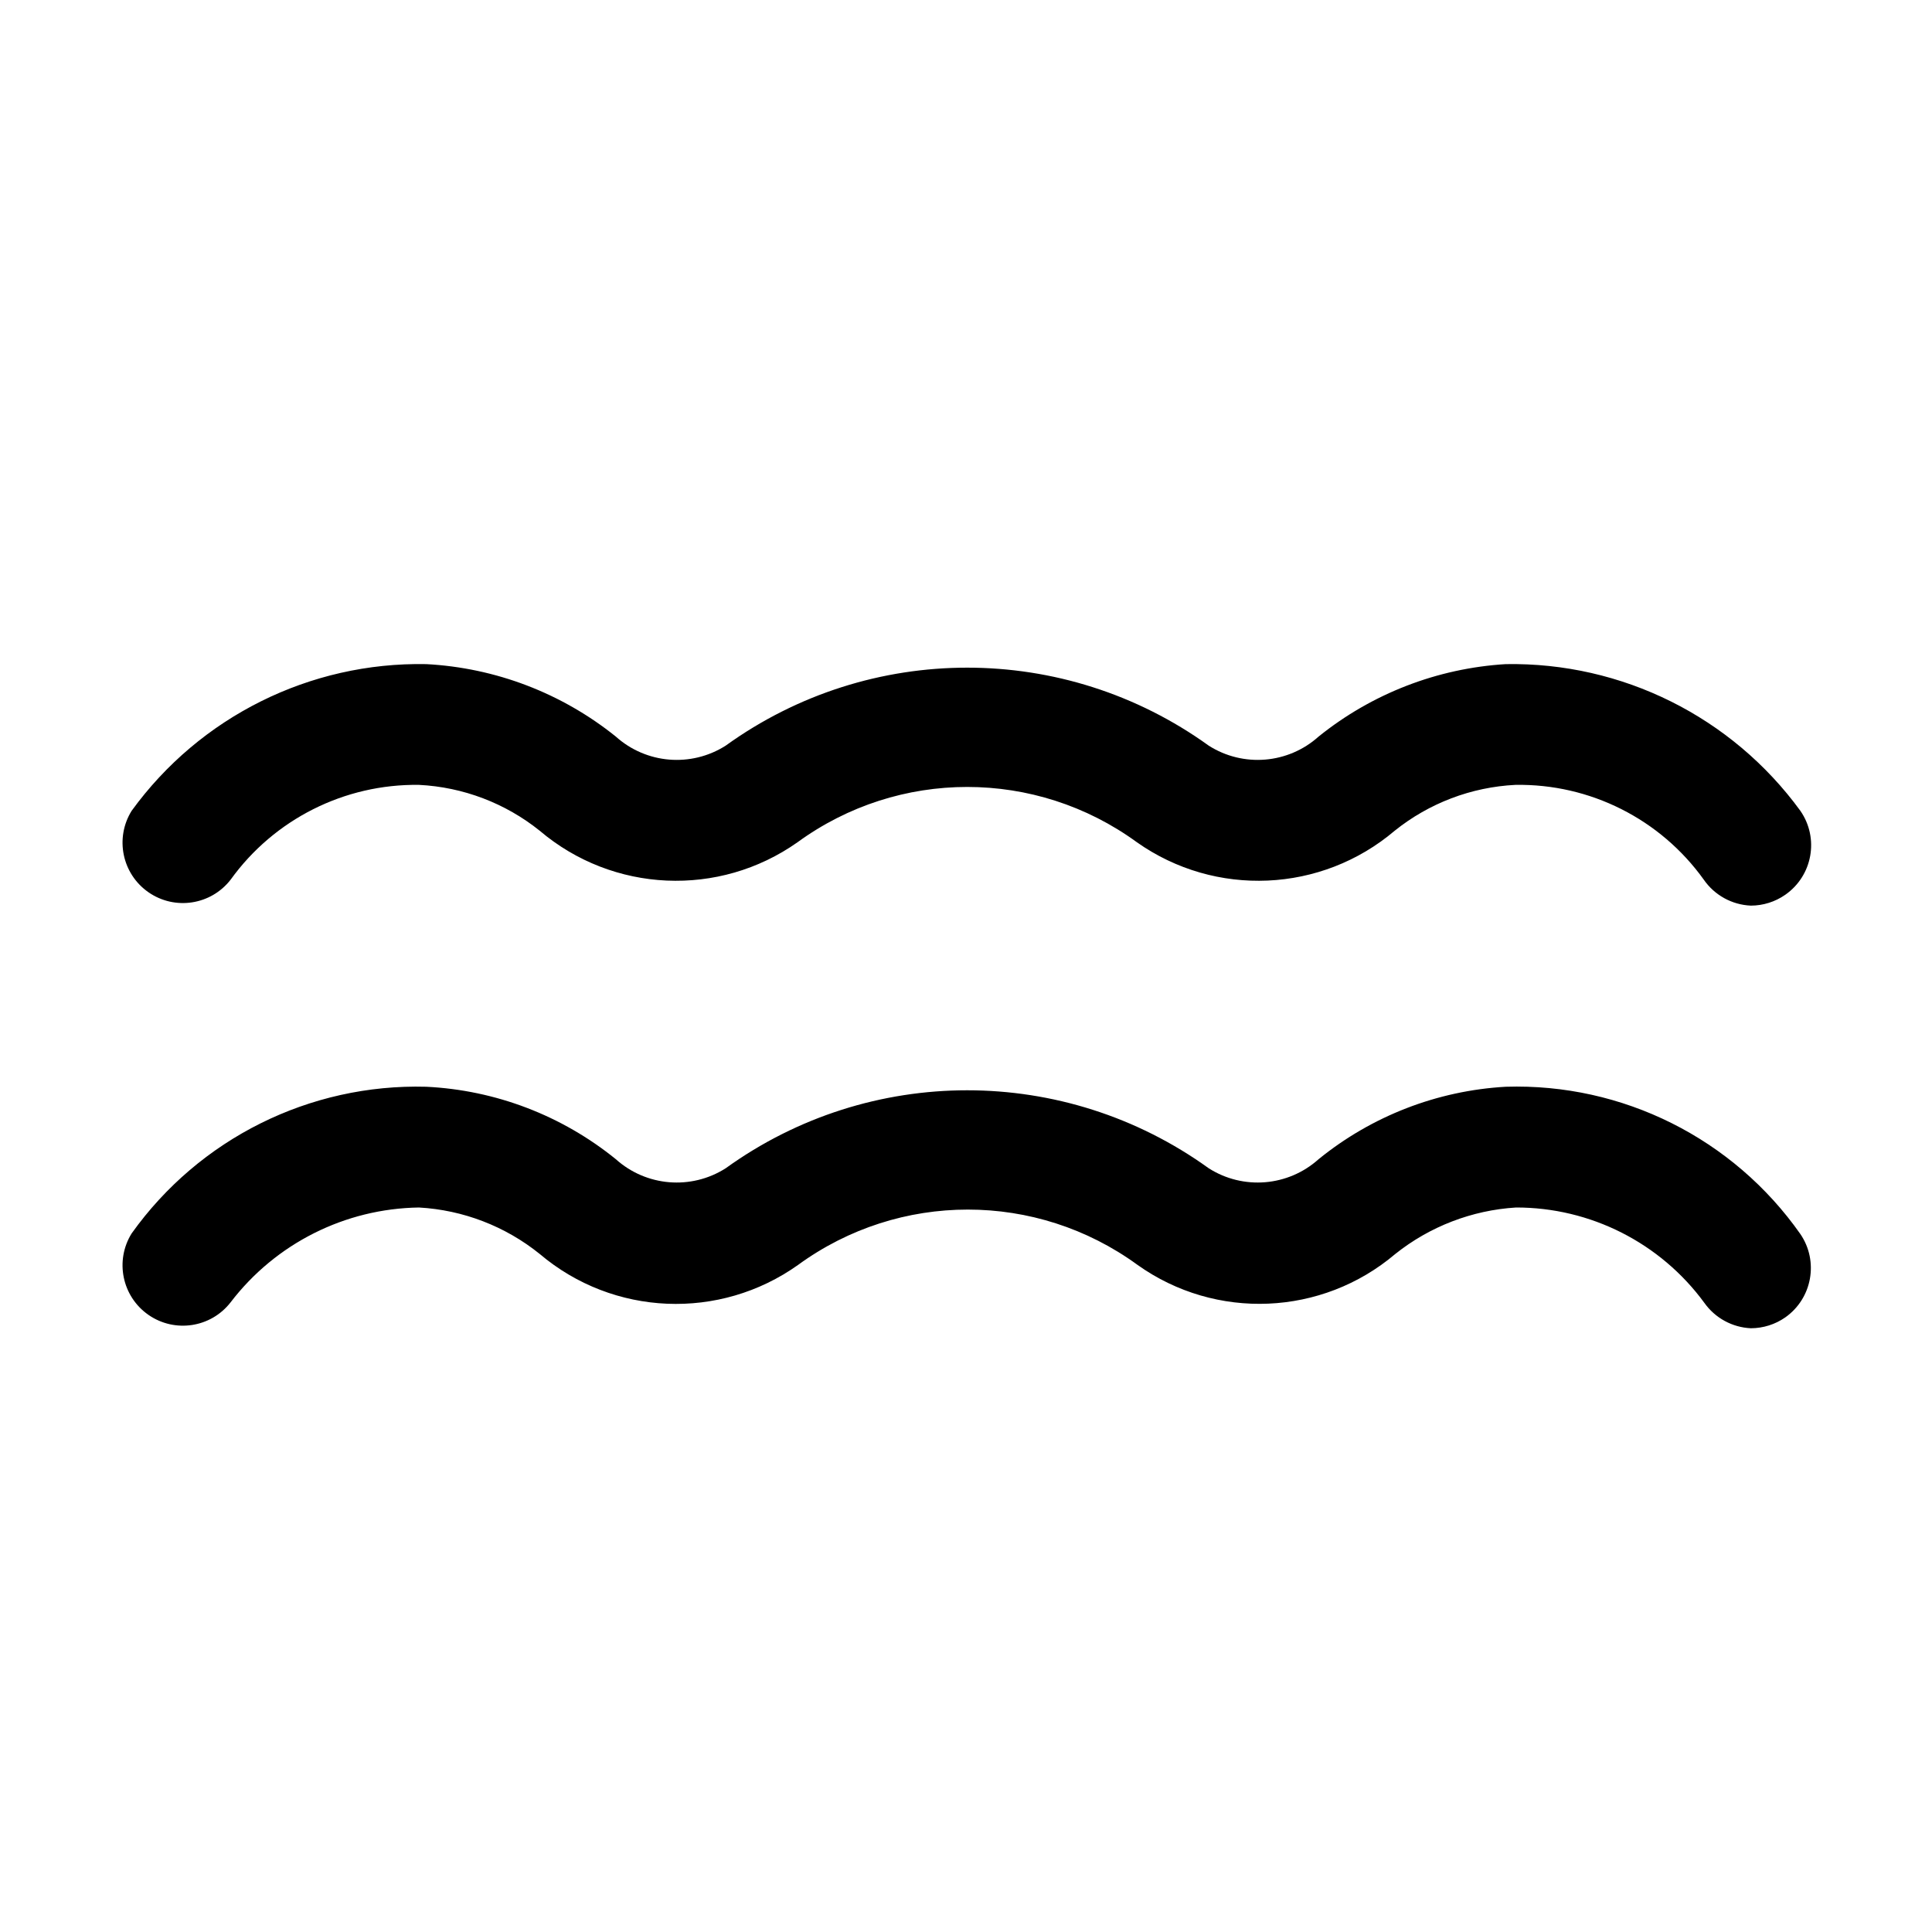
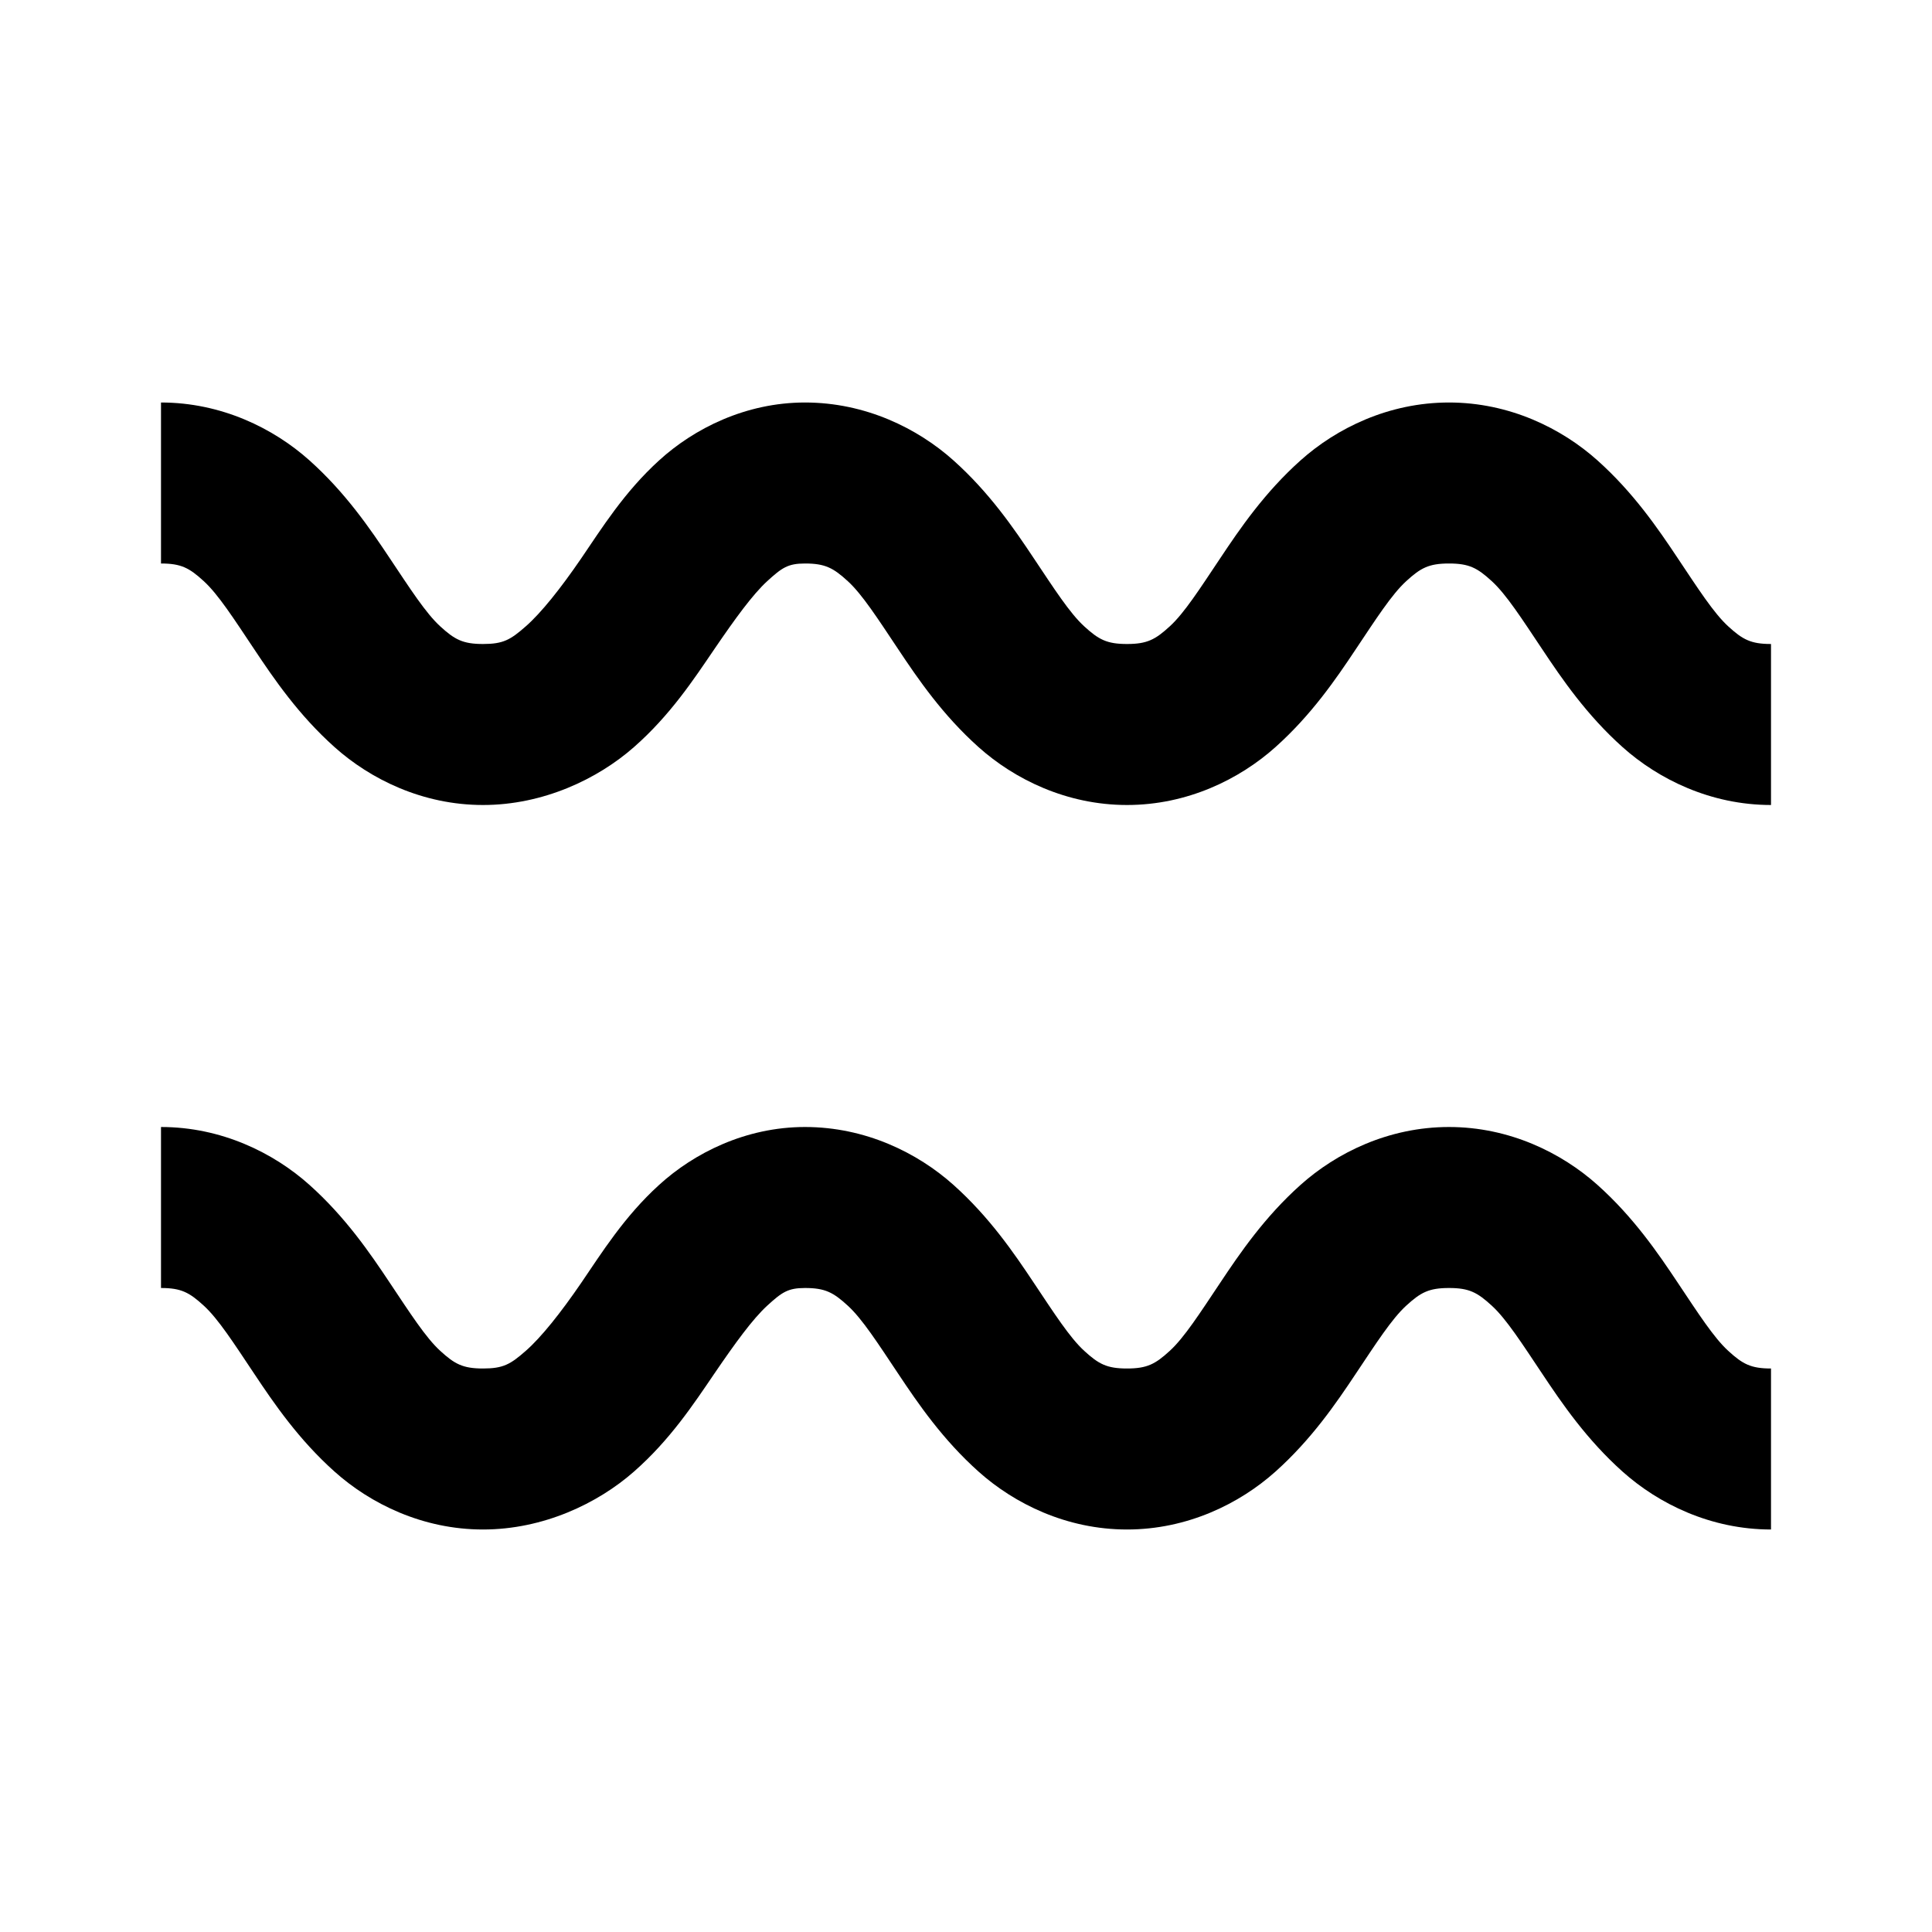
- <svg xmlns="http://www.w3.org/2000/svg" viewBox="0 0 32 32">
-   <g id="aquarius">
-     <path d="M3.82,14.57A3.78,3.78,0,0,1,6.94,13a3.47,3.47,0,0,1,2,.76,3.49,3.49,0,0,0,4.27.19,4.77,4.77,0,0,1,5.62,0,3.49,3.49,0,0,0,4.27-.19,3.47,3.47,0,0,1,2-.76,3.76,3.76,0,0,1,3.12,1.57A1,1,0,0,0,29,15a1,1,0,0,0,.57-.18,1,1,0,0,0,.25-1.39A5.91,5.91,0,0,0,24.94,11a5.47,5.47,0,0,0-3.1,1.2,1.51,1.51,0,0,1-1.82.15,6.84,6.84,0,0,0-8,0,1.51,1.51,0,0,1-1.82-.15A5.47,5.47,0,0,0,7.06,11a5.89,5.89,0,0,0-4.88,2.43,1,1,0,0,0,1.64,1.14Z" />
-     <path d="M29.82,20.44A5.74,5.74,0,0,0,24.94,18a5.4,5.4,0,0,0-3.1,1.2,1.51,1.51,0,0,1-1.82.15,6.84,6.84,0,0,0-8,0,1.51,1.51,0,0,1-1.82-.15A5.4,5.4,0,0,0,7.06,18a5.8,5.8,0,0,0-4.88,2.43,1,1,0,0,0,1.64,1.14A4,4,0,0,1,6.94,20a3.5,3.5,0,0,1,2,.77,3.49,3.49,0,0,0,4.28.18,4.77,4.77,0,0,1,5.62,0,3.48,3.48,0,0,0,4.27-.18,3.56,3.56,0,0,1,2-.77,3.86,3.86,0,0,1,3.12,1.58A1,1,0,0,0,29,22a1,1,0,0,0,.57-.18A1,1,0,0,0,29.82,20.44Z" />
-   </g>
+ <svg xmlns="http://www.w3.org/2000/svg" fill="#000000" viewBox="0 0 24 24" width="24px" height="24px">
+   <path d="M 2 5 L 2 7 C 2.25 7 2.352 7.055 2.531 7.219 C 2.711 7.383 2.906 7.688 3.156 8.062 C 3.406 8.438 3.711 8.883 4.156 9.281 C 4.602 9.68 5.25 10 6 10 C 6.75 10 7.426 9.676 7.875 9.281 C 8.324 8.887 8.617 8.441 8.875 8.062 C 9.133 7.684 9.348 7.387 9.531 7.219 C 9.715 7.051 9.789 7 10 7 C 10.25 7 10.352 7.055 10.531 7.219 C 10.711 7.383 10.906 7.688 11.156 8.062 C 11.406 8.438 11.711 8.883 12.156 9.281 C 12.602 9.68 13.25 10 14 10 C 14.75 10 15.398 9.68 15.844 9.281 C 16.289 8.883 16.594 8.438 16.844 8.062 C 17.094 7.688 17.289 7.383 17.469 7.219 C 17.648 7.055 17.75 7 18 7 C 18.25 7 18.352 7.055 18.531 7.219 C 18.711 7.383 18.906 7.688 19.156 8.062 C 19.406 8.438 19.711 8.883 20.156 9.281 C 20.602 9.68 21.25 10 22 10 L 22 8 C 21.75 8 21.648 7.945 21.469 7.781 C 21.289 7.617 21.094 7.312 20.844 6.938 C 20.594 6.562 20.289 6.117 19.844 5.719 C 19.398 5.32 18.75 5 18 5 C 17.25 5 16.602 5.32 16.156 5.719 C 15.711 6.117 15.406 6.562 15.156 6.938 C 14.906 7.312 14.711 7.617 14.531 7.781 C 14.352 7.945 14.25 8 14 8 C 13.75 8 13.648 7.945 13.469 7.781 C 13.289 7.617 13.094 7.312 12.844 6.938 C 12.594 6.562 12.289 6.117 11.844 5.719 C 11.398 5.32 10.75 5 10 5 C 9.262 5 8.621 5.324 8.188 5.719 C 7.754 6.113 7.473 6.566 7.219 6.938 C 6.965 7.309 6.723 7.613 6.531 7.781 C 6.34 7.949 6.25 8 6 8 C 5.75 8 5.648 7.945 5.469 7.781 C 5.289 7.617 5.094 7.312 4.844 6.938 C 4.594 6.562 4.289 6.117 3.844 5.719 C 3.398 5.32 2.75 5 2 5 Z M 2 14 L 2 16 C 2.25 16 2.352 16.055 2.531 16.219 C 2.711 16.383 2.906 16.688 3.156 17.062 C 3.406 17.438 3.711 17.883 4.156 18.281 C 4.602 18.68 5.25 19 6 19 C 6.75 19 7.426 18.676 7.875 18.281 C 8.324 17.887 8.617 17.441 8.875 17.062 C 9.133 16.684 9.348 16.387 9.531 16.219 C 9.715 16.051 9.789 16 10 16 C 10.25 16 10.352 16.055 10.531 16.219 C 10.711 16.383 10.906 16.688 11.156 17.062 C 11.406 17.438 11.711 17.883 12.156 18.281 C 12.602 18.68 13.25 19 14 19 C 14.75 19 15.398 18.68 15.844 18.281 C 16.289 17.883 16.594 17.438 16.844 17.062 C 17.094 16.688 17.289 16.383 17.469 16.219 C 17.648 16.055 17.75 16 18 16 C 18.25 16 18.352 16.055 18.531 16.219 C 18.711 16.383 18.906 16.688 19.156 17.062 C 19.406 17.438 19.711 17.883 20.156 18.281 C 20.602 18.68 21.25 19 22 19 L 22 17 C 21.75 17 21.648 16.945 21.469 16.781 C 21.289 16.617 21.094 16.312 20.844 15.938 C 20.594 15.562 20.289 15.117 19.844 14.719 C 19.398 14.32 18.75 14 18 14 C 17.25 14 16.602 14.32 16.156 14.719 C 15.711 15.117 15.406 15.562 15.156 15.938 C 14.906 16.312 14.711 16.617 14.531 16.781 C 14.352 16.945 14.25 17 14 17 C 13.75 17 13.648 16.945 13.469 16.781 C 13.289 16.617 13.094 16.312 12.844 15.938 C 12.594 15.562 12.289 15.117 11.844 14.719 C 11.398 14.32 10.75 14 10 14 C 9.262 14 8.621 14.324 8.188 14.719 C 7.754 15.113 7.473 15.566 7.219 15.938 C 6.965 16.309 6.723 16.613 6.531 16.781 C 6.34 16.949 6.25 17 6 17 C 5.75 17 5.648 16.945 5.469 16.781 C 5.289 16.617 5.094 16.312 4.844 15.938 C 4.594 15.562 4.289 15.117 3.844 14.719 C 3.398 14.32 2.75 14 2 14 Z" />
</svg>
